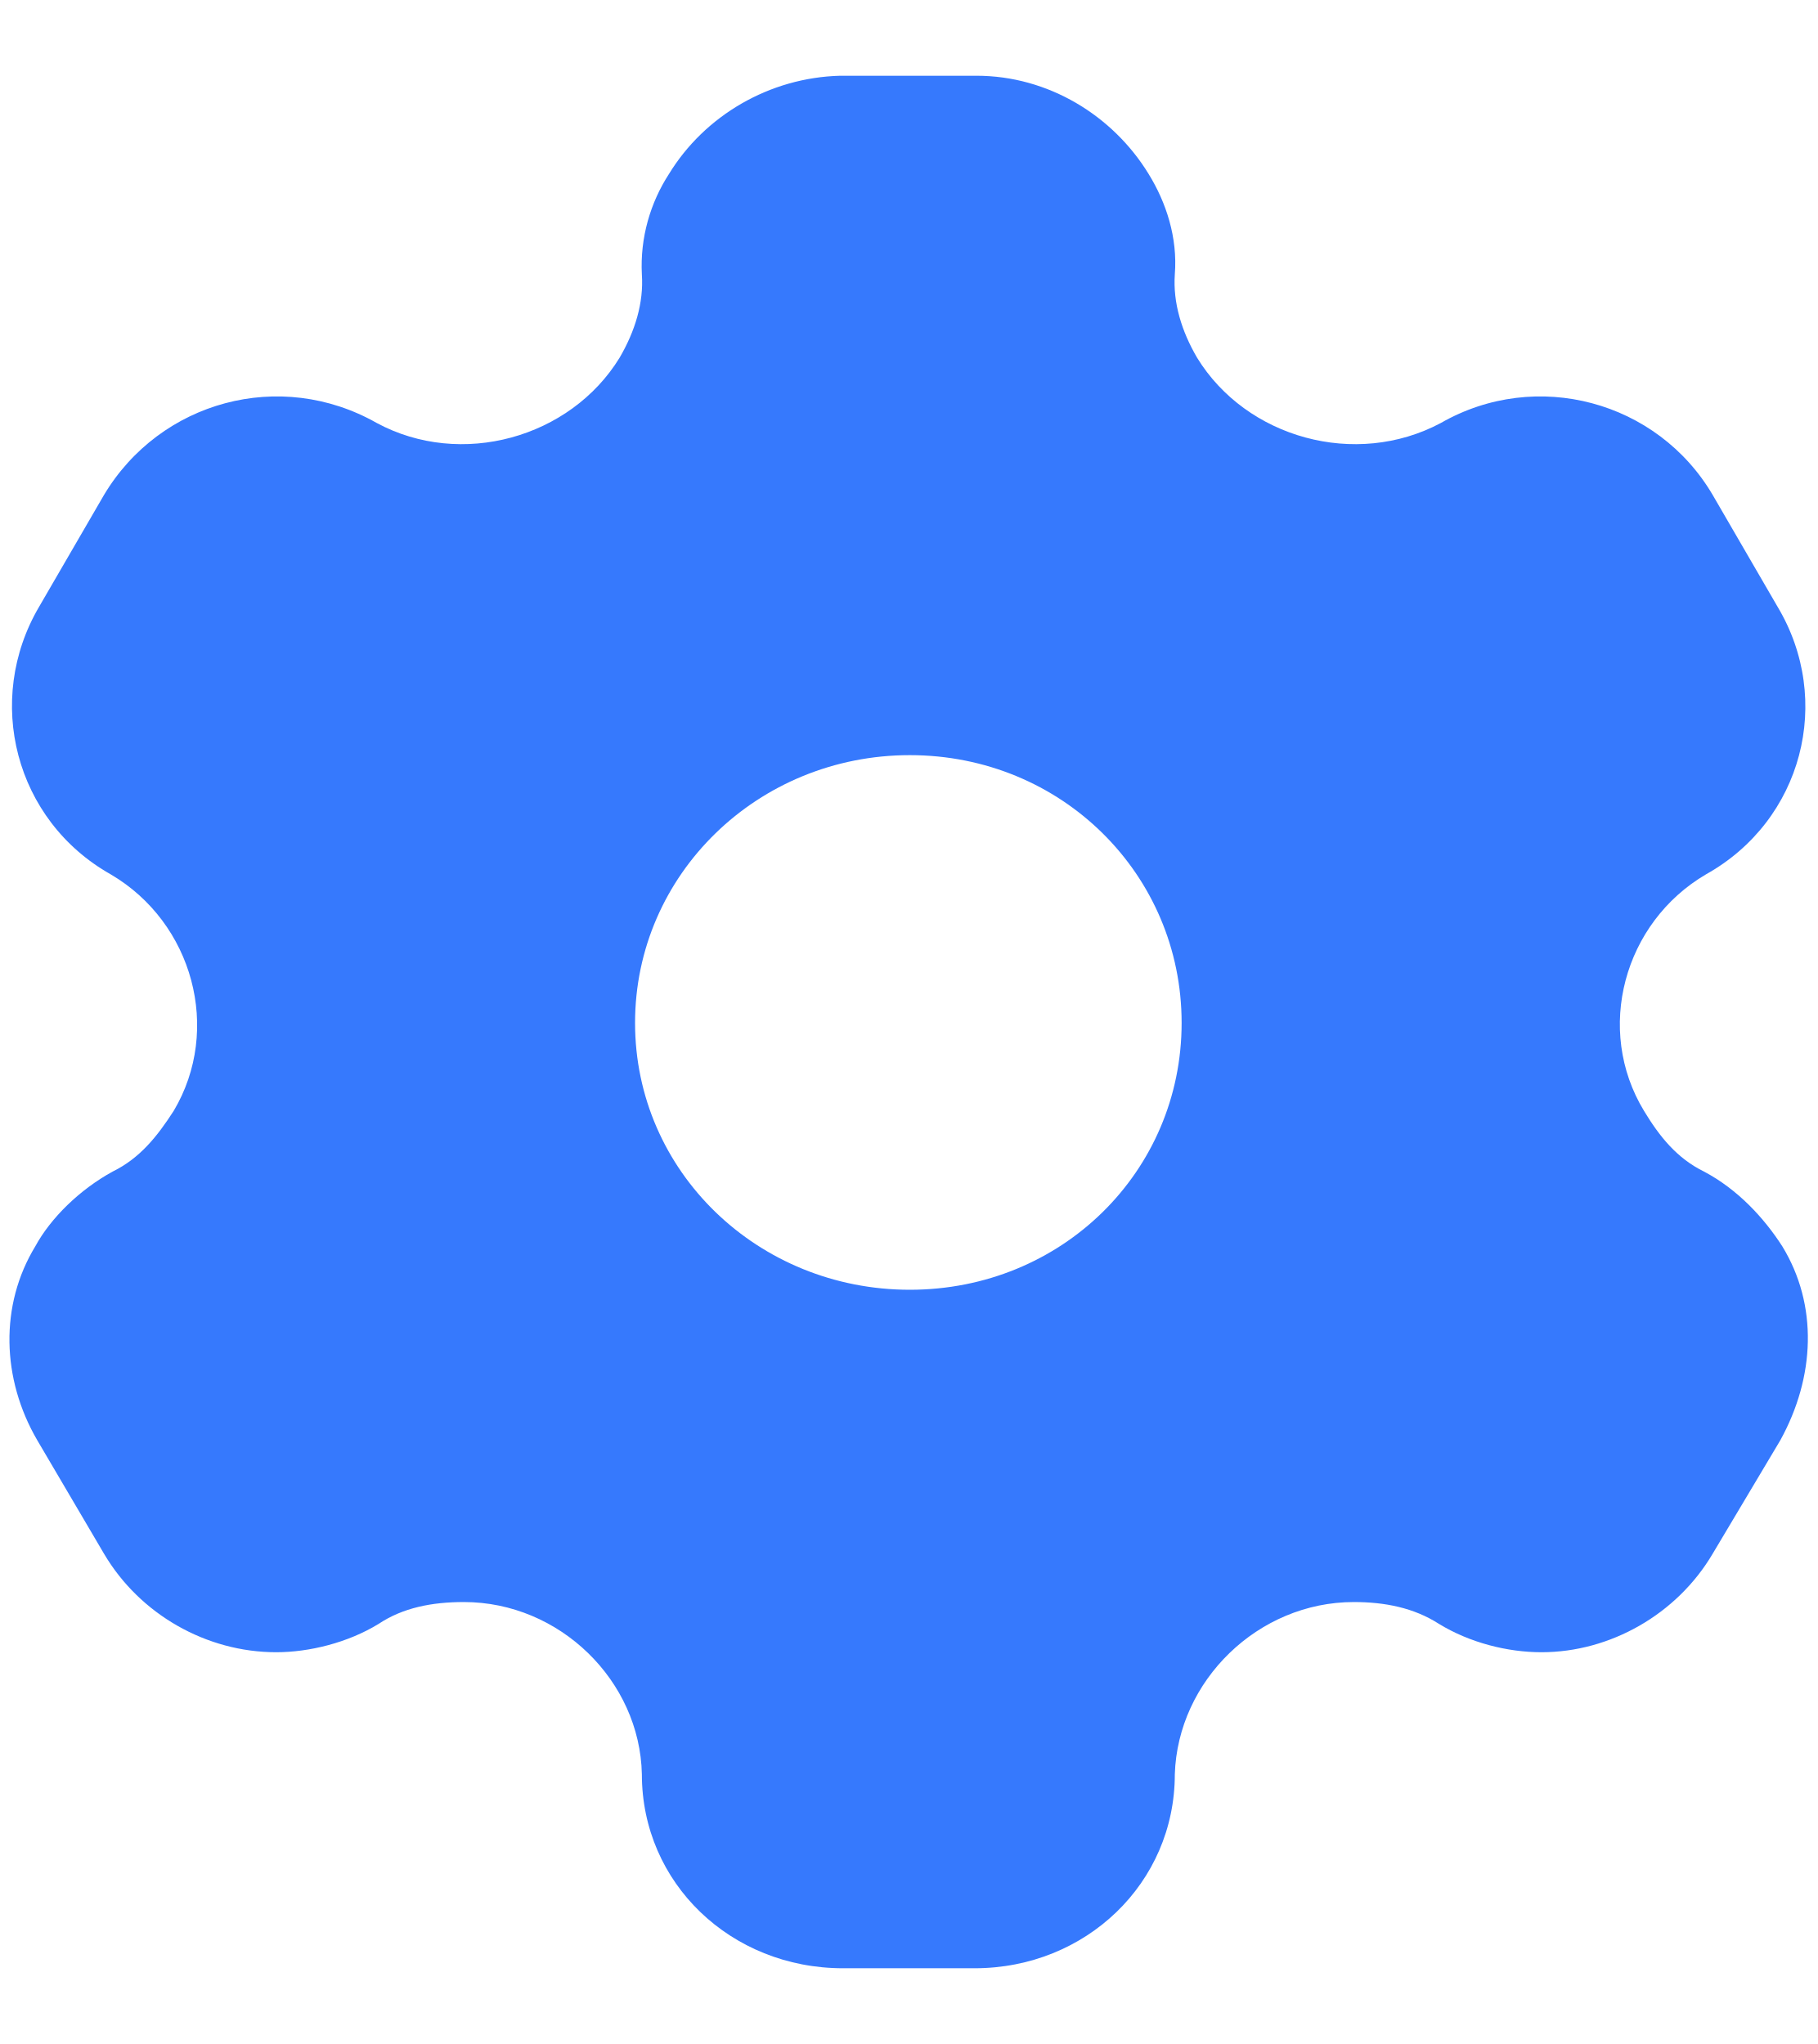
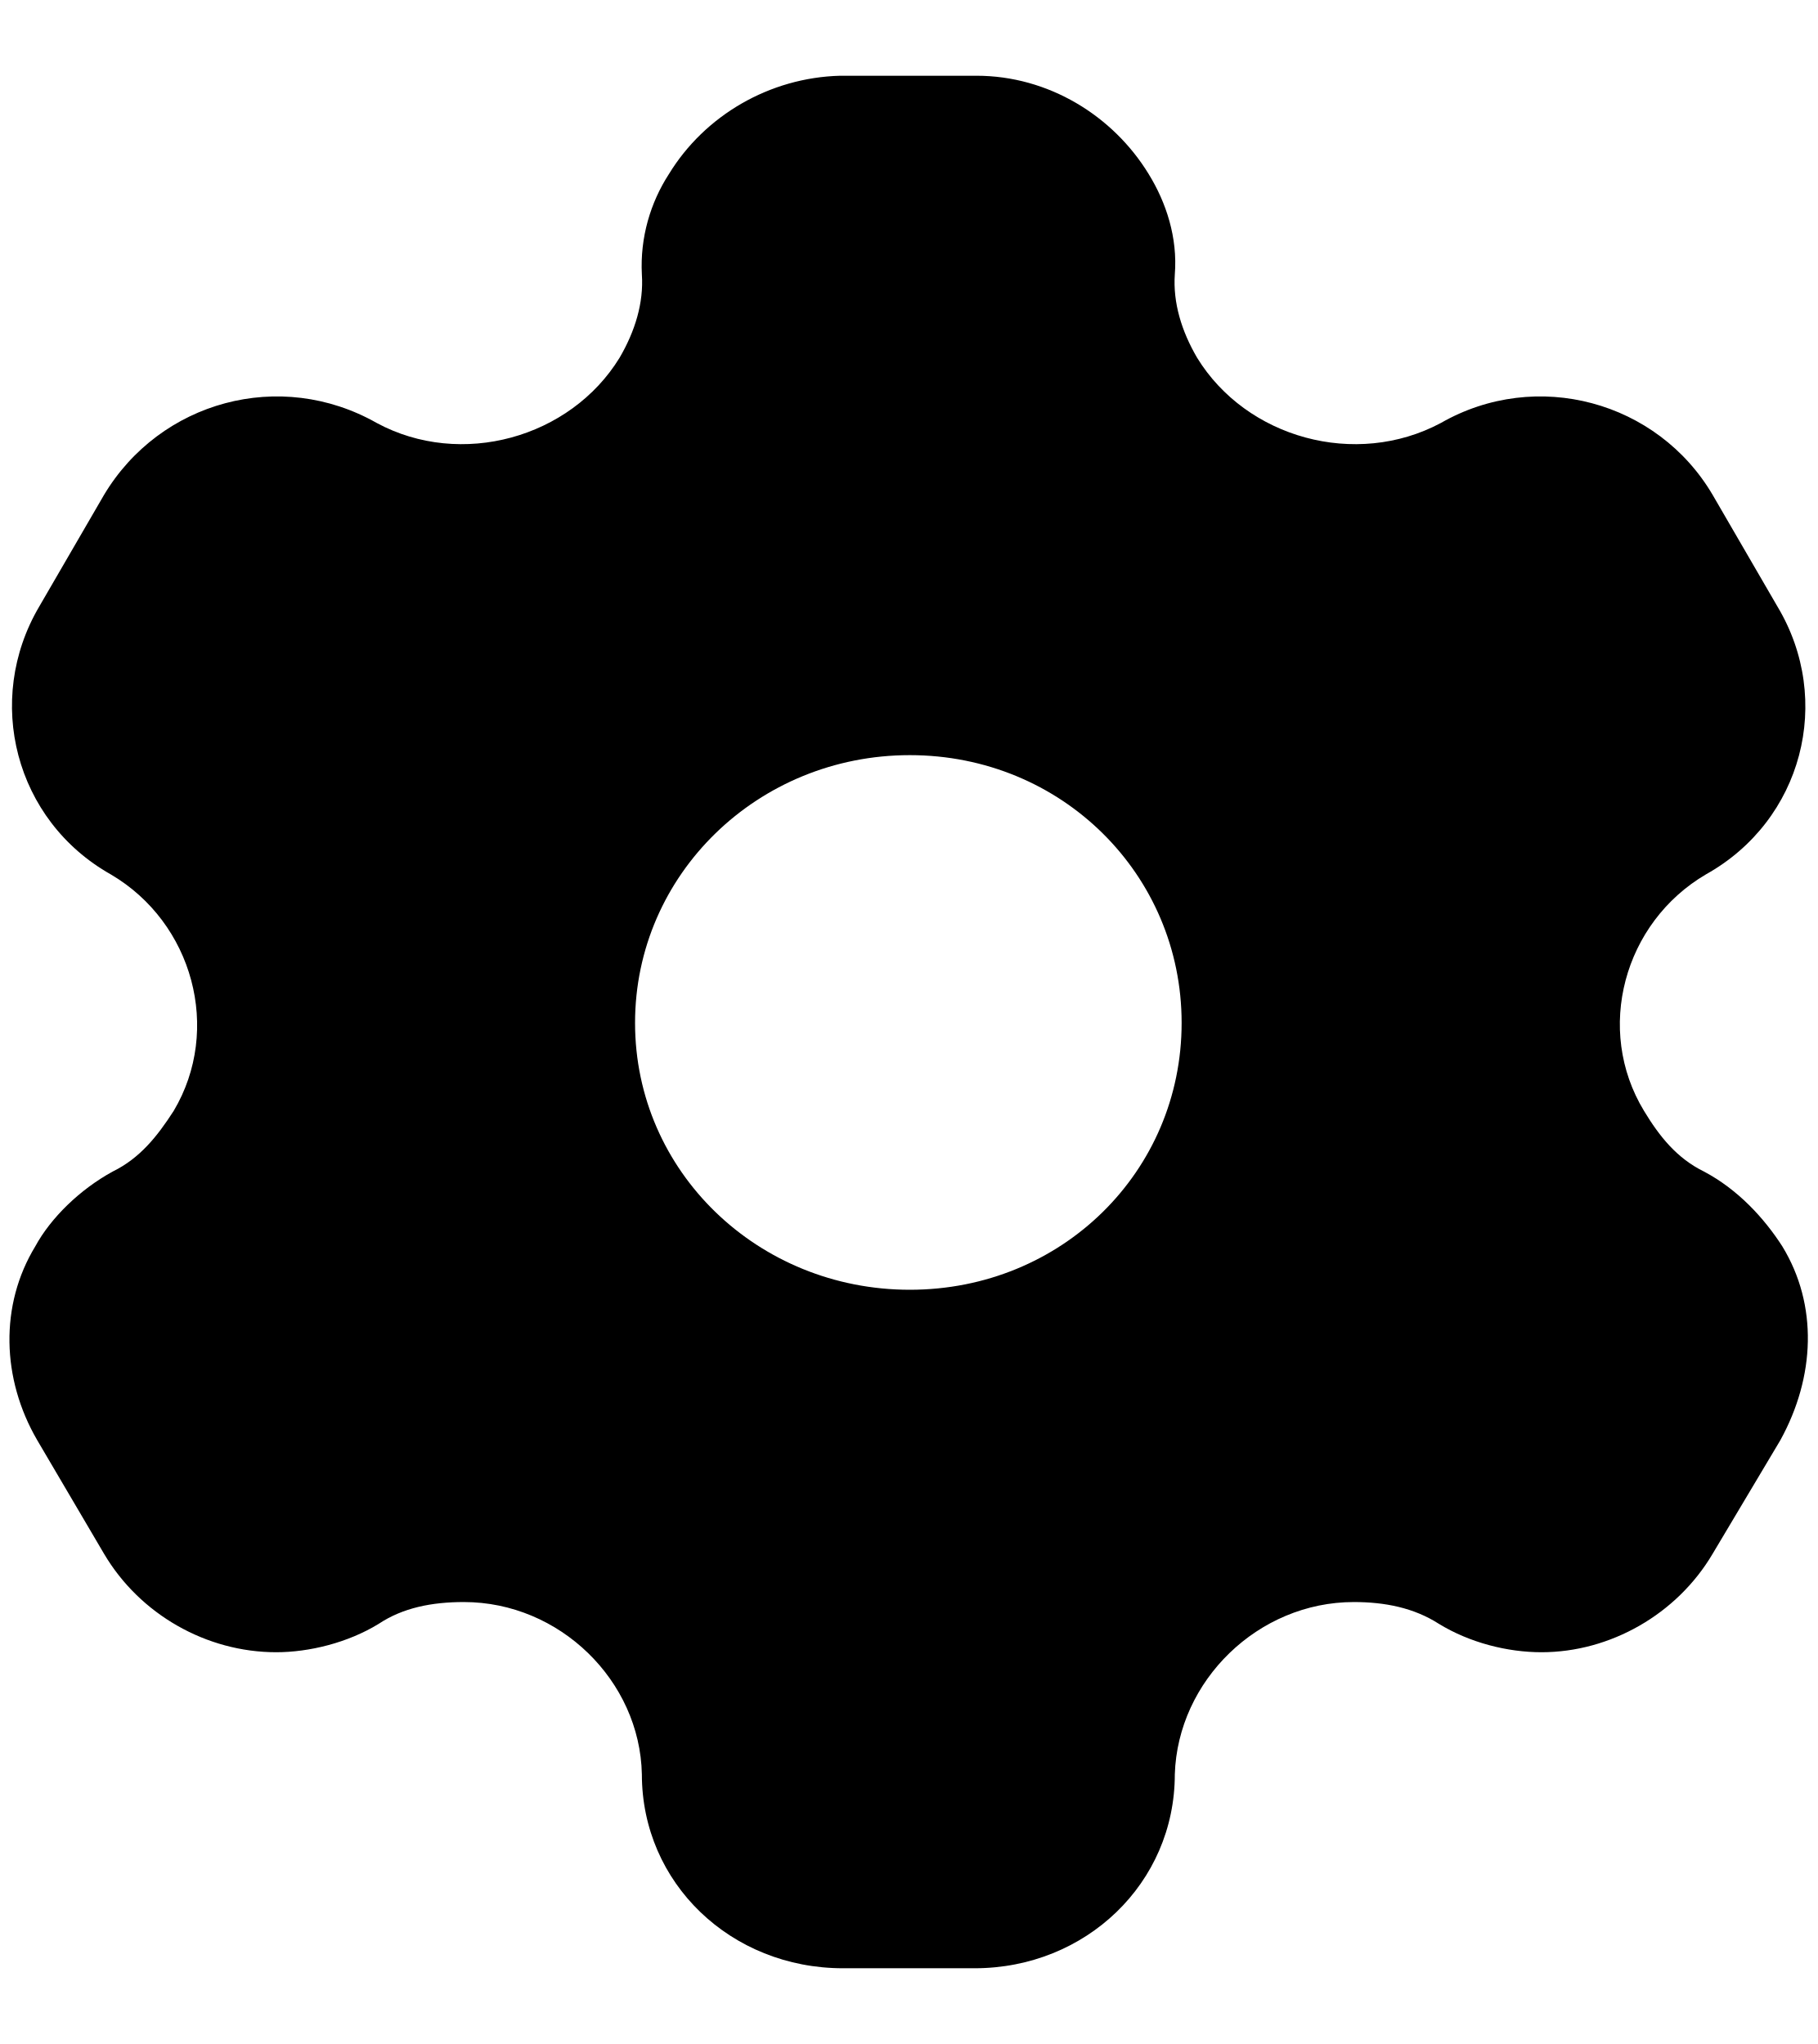
- <svg xmlns="http://www.w3.org/2000/svg" width="16" height="18" viewBox="0 0 16 18" fill="none">
-   <path d="M8.597 0.667C9.228 0.667 9.798 1.017 10.113 1.533C10.267 1.783 10.369 2.092 10.343 2.417C10.326 2.667 10.403 2.917 10.539 3.15C10.973 3.858 11.936 4.125 12.685 3.725C13.528 3.242 14.593 3.533 15.078 4.358L15.649 5.342C16.143 6.167 15.87 7.225 15.019 7.7C14.295 8.125 14.039 9.067 14.474 9.783C14.61 10.008 14.763 10.2 15.002 10.317C15.3 10.475 15.53 10.725 15.691 10.975C16.007 11.492 15.981 12.125 15.674 12.683L15.078 13.683C14.763 14.217 14.175 14.55 13.571 14.55C13.273 14.55 12.941 14.467 12.668 14.3C12.447 14.158 12.191 14.108 11.919 14.108C11.076 14.108 10.369 14.8 10.343 15.625C10.343 16.583 9.56 17.333 8.58 17.333H7.422C6.434 17.333 5.651 16.583 5.651 15.625C5.634 14.8 4.927 14.108 4.084 14.108C3.803 14.108 3.547 14.158 3.334 14.3C3.062 14.467 2.721 14.55 2.432 14.55C1.818 14.55 1.231 14.217 0.916 13.683L0.328 12.683C0.013 12.142 -0.004 11.492 0.311 10.975C0.447 10.725 0.703 10.475 0.992 10.317C1.231 10.2 1.384 10.008 1.529 9.783C1.955 9.067 1.699 8.125 0.975 7.7C0.132 7.225 -0.14 6.167 0.345 5.342L0.916 4.358C1.41 3.533 2.466 3.242 3.317 3.725C4.058 4.125 5.021 3.858 5.455 3.15C5.591 2.917 5.668 2.667 5.651 2.417C5.634 2.092 5.727 1.783 5.889 1.533C6.204 1.017 6.775 0.683 7.397 0.667H8.597ZM8.01 6.65C6.673 6.65 5.591 7.7 5.591 9.008C5.591 10.317 6.673 11.358 8.01 11.358C9.347 11.358 10.403 10.317 10.403 9.008C10.403 7.7 9.347 6.65 8.01 6.65Z" fill="#3679FD" />
+ <svg xmlns="http://www.w3.org/2000/svg" width="16" height="18" viewBox="0 0 16 18">
+   <path d="M8.597 0.667C9.228 0.667 9.798 1.017 10.113 1.533C10.267 1.783 10.369 2.092 10.343 2.417C10.326 2.667 10.403 2.917 10.539 3.15C10.973 3.858 11.936 4.125 12.685 3.725C13.528 3.242 14.593 3.533 15.078 4.358L15.649 5.342C16.143 6.167 15.87 7.225 15.019 7.7C14.295 8.125 14.039 9.067 14.474 9.783C14.61 10.008 14.763 10.2 15.002 10.317C15.3 10.475 15.53 10.725 15.691 10.975C16.007 11.492 15.981 12.125 15.674 12.683L15.078 13.683C14.763 14.217 14.175 14.55 13.571 14.55C13.273 14.55 12.941 14.467 12.668 14.3C12.447 14.158 12.191 14.108 11.919 14.108C11.076 14.108 10.369 14.8 10.343 15.625C10.343 16.583 9.56 17.333 8.58 17.333H7.422C6.434 17.333 5.651 16.583 5.651 15.625C5.634 14.8 4.927 14.108 4.084 14.108C3.803 14.108 3.547 14.158 3.334 14.3C3.062 14.467 2.721 14.55 2.432 14.55C1.818 14.55 1.231 14.217 0.916 13.683L0.328 12.683C0.013 12.142 -0.004 11.492 0.311 10.975C0.447 10.725 0.703 10.475 0.992 10.317C1.231 10.2 1.384 10.008 1.529 9.783C1.955 9.067 1.699 8.125 0.975 7.7C0.132 7.225 -0.14 6.167 0.345 5.342L0.916 4.358C1.41 3.533 2.466 3.242 3.317 3.725C4.058 4.125 5.021 3.858 5.455 3.15C5.591 2.917 5.668 2.667 5.651 2.417C5.634 2.092 5.727 1.783 5.889 1.533C6.204 1.017 6.775 0.683 7.397 0.667H8.597ZM8.01 6.65C6.673 6.65 5.591 7.7 5.591 9.008C5.591 10.317 6.673 11.358 8.01 11.358C9.347 11.358 10.403 10.317 10.403 9.008C10.403 7.7 9.347 6.65 8.01 6.65Z" />
</svg>
